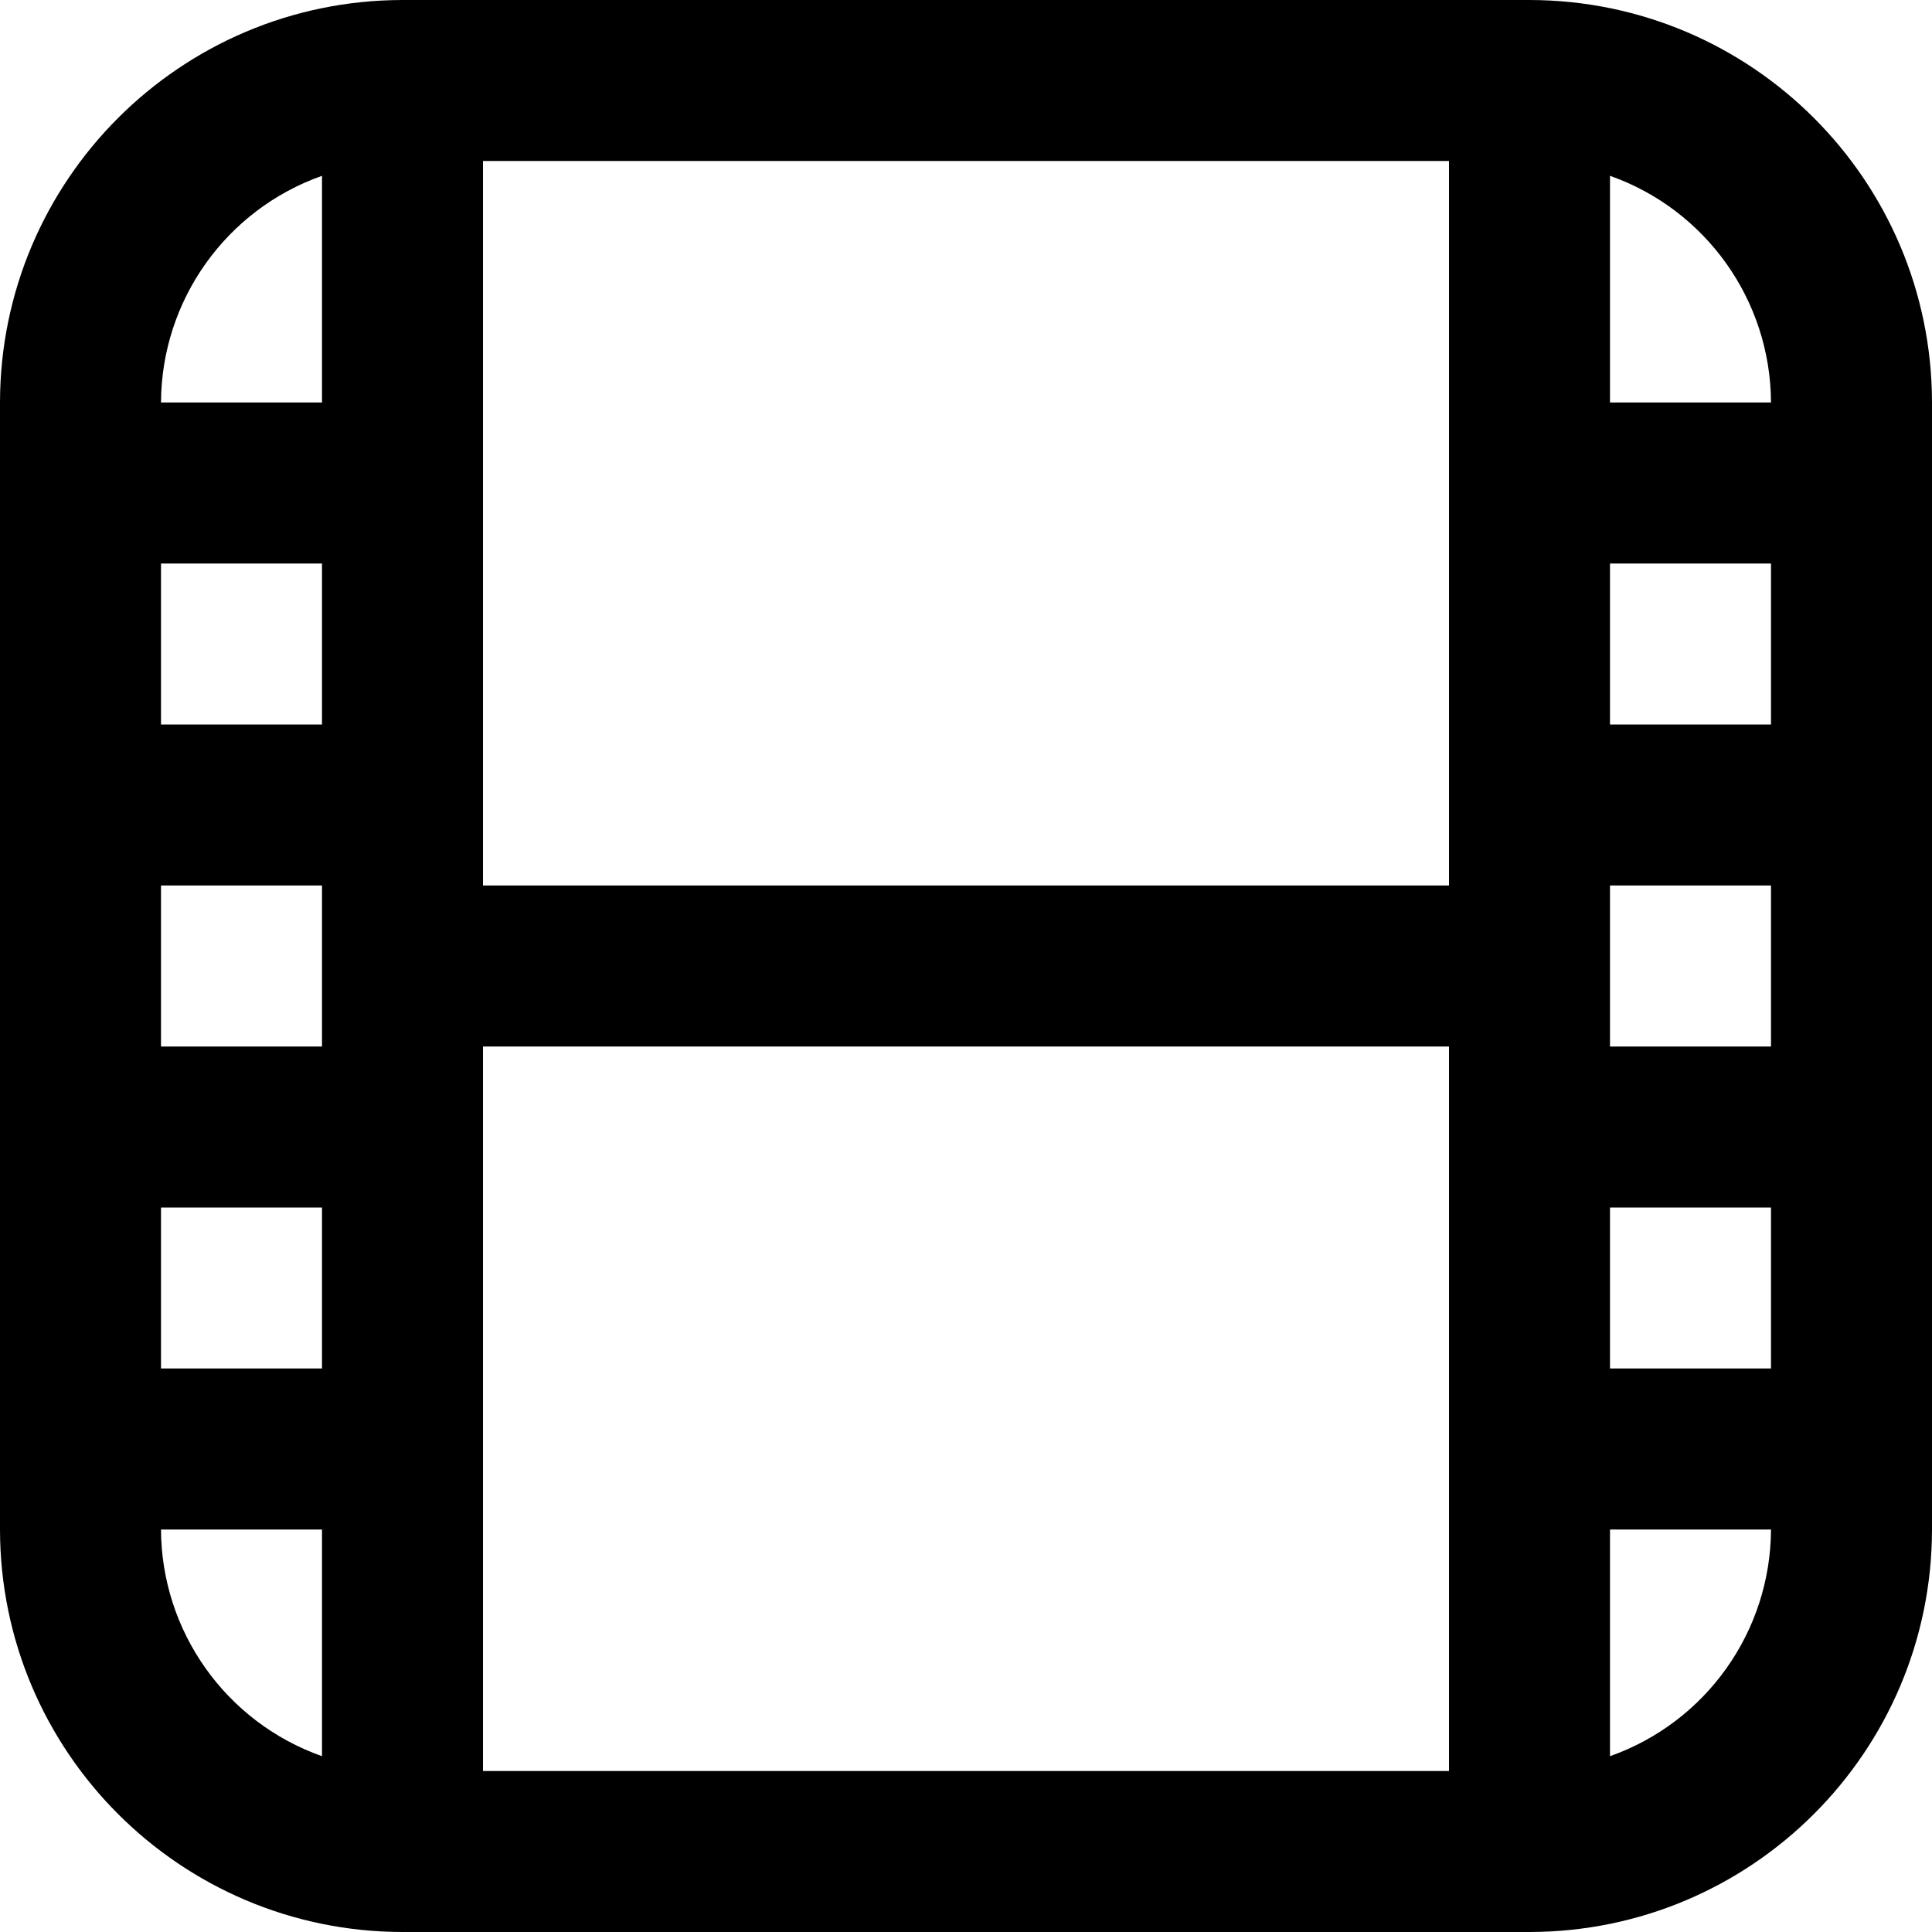
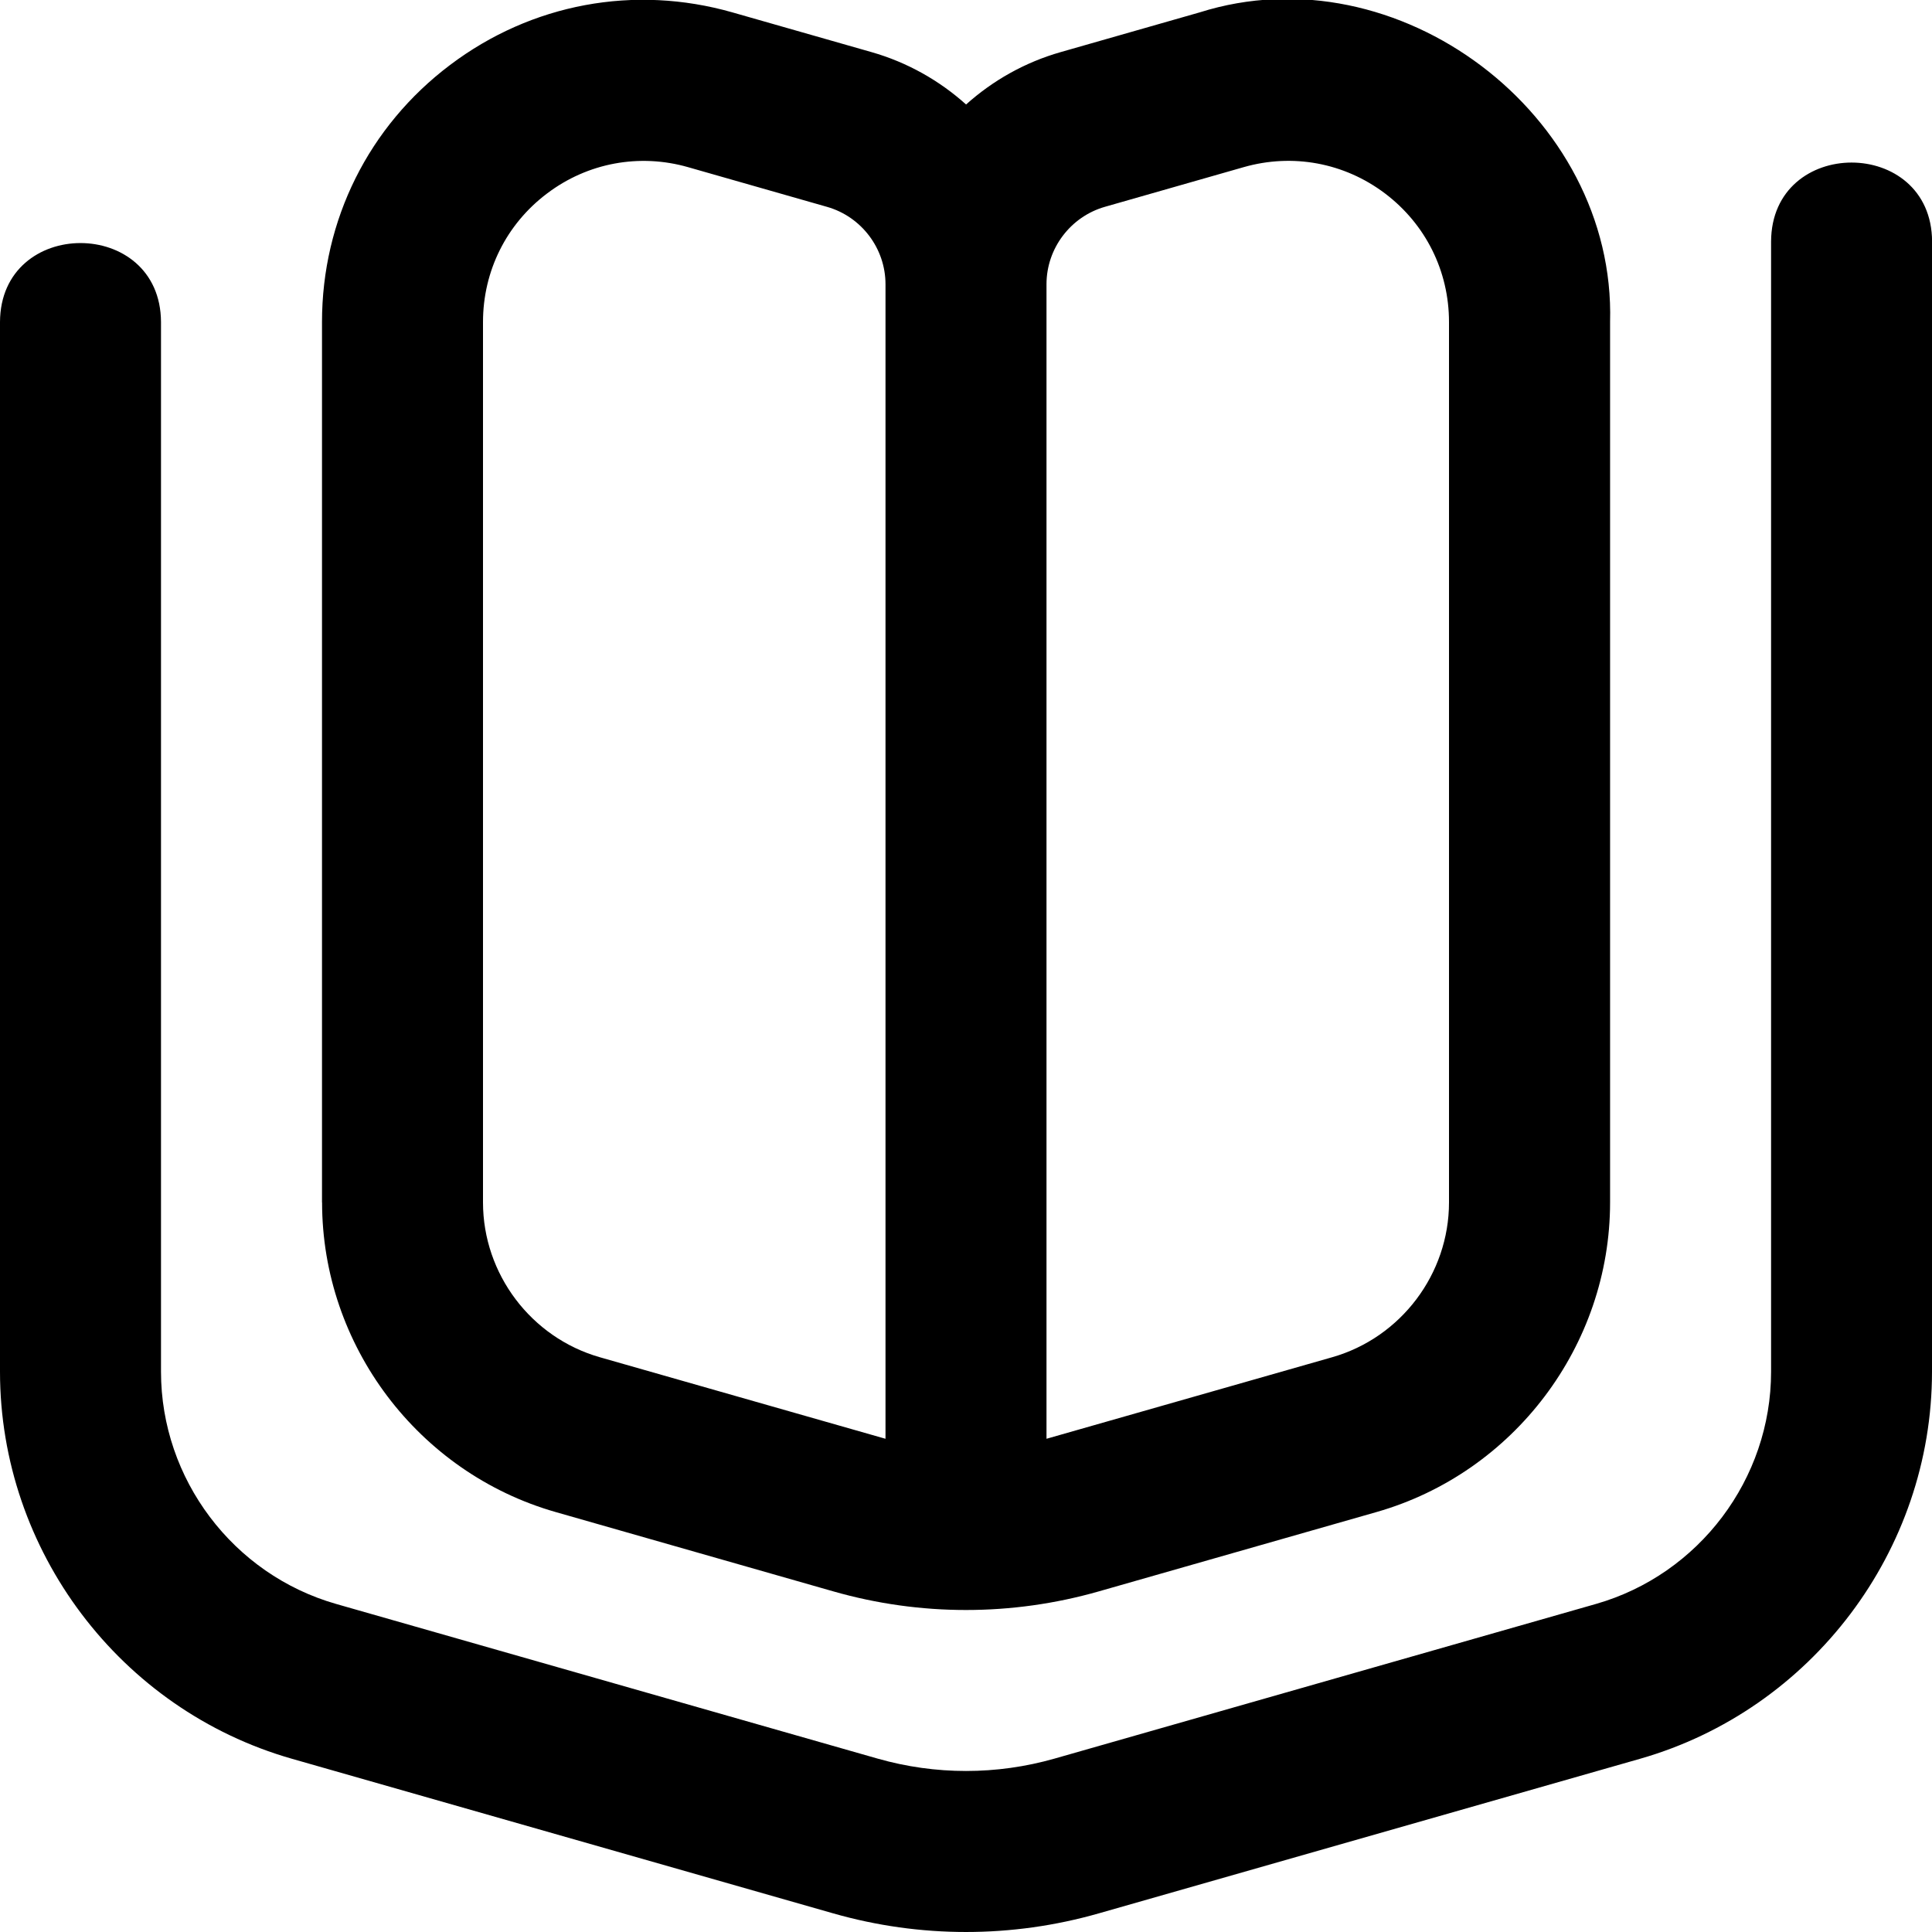
- <svg xmlns="http://www.w3.org/2000/svg" id="Layer_1" height="512" viewBox="0 0 24 24" width="512" data-name="Layer 1">
-   <path d="m19 0h-14a5.006 5.006 0 0 0 -5 5v14a5.006 5.006 0 0 0 5 5h14a5.006 5.006 0 0 0 5-5v-14a5.006 5.006 0 0 0 -5-5zm1 11h2v2h-2zm0-2v-2h2v2zm-2 2h-12v-9h12zm-14 2h-2v-2h2zm0-4h-2v-2h2zm-2 6h2v2h-2zm4-2h12v9h-12zm14 2h2v2h-2zm2-10h-2v-2.816a3 3 0 0 1 2 2.816zm-18-2.816v2.816h-2a3 3 0 0 1 2-2.816zm-2 16.816h2v2.816a3 3 0 0 1 -2-2.816zm18 2.816v-2.816h2a3 3 0 0 1 -2 2.816z" />
+ <svg xmlns="http://www.w3.org/2000/svg" id="Layer_1" data-name="Layer 1" viewBox="0 0 24 24" width="512" height="512">
+   <path d="M24,3v14.04c0,2.22-1.491,4.197-3.626,4.808l-6.726,1.921c-1.078,.308-2.218,.308-3.296,0l-6.726-1.921c-2.135-.61-3.626-2.587-3.626-4.808V4c.006-1.308,1.994-1.307,2,0v13.04c0,1.333,.895,2.519,2.176,2.885l6.726,1.921c.719,.205,1.478,.205,2.198,0l6.725-1.921c1.281-.366,2.176-1.552,2.176-2.885V3c.006-1.308,1.994-1.307,2,0ZM4,14.937V4c0-1.267,.58-2.431,1.591-3.193C6.602,.044,7.88-.194,9.099,.154l1.726,.493c.446,.127,.845,.354,1.176,.651,.331-.297,.73-.524,1.176-.651l1.725-.493c2.461-.778,5.171,1.268,5.099,3.846V14.937c0,1.776-1.193,3.358-2.901,3.846l-3.451,.986c-1.079,.308-2.219,.308-3.296,0l-3.451-.986c-1.708-.488-2.901-2.07-2.901-3.846Zm9,2.936c.033-.009,3.549-1.013,3.549-1.013,.854-.244,1.451-1.035,1.451-1.923V4c0-.633-.29-1.215-.795-1.597-.508-.384-1.151-.499-1.754-.327l-1.725,.493c-.427,.122-.726,.517-.726,.961v14.342Zm-7-2.936c0,.888,.597,1.679,1.451,1.923,0,0,3.516,1.004,3.549,1.013V3.531c0-.444-.298-.839-.725-.961l-1.726-.493c-.603-.173-1.247-.057-1.754,.327-.505,.381-.795,.963-.795,1.597V14.937Z" />
</svg>
